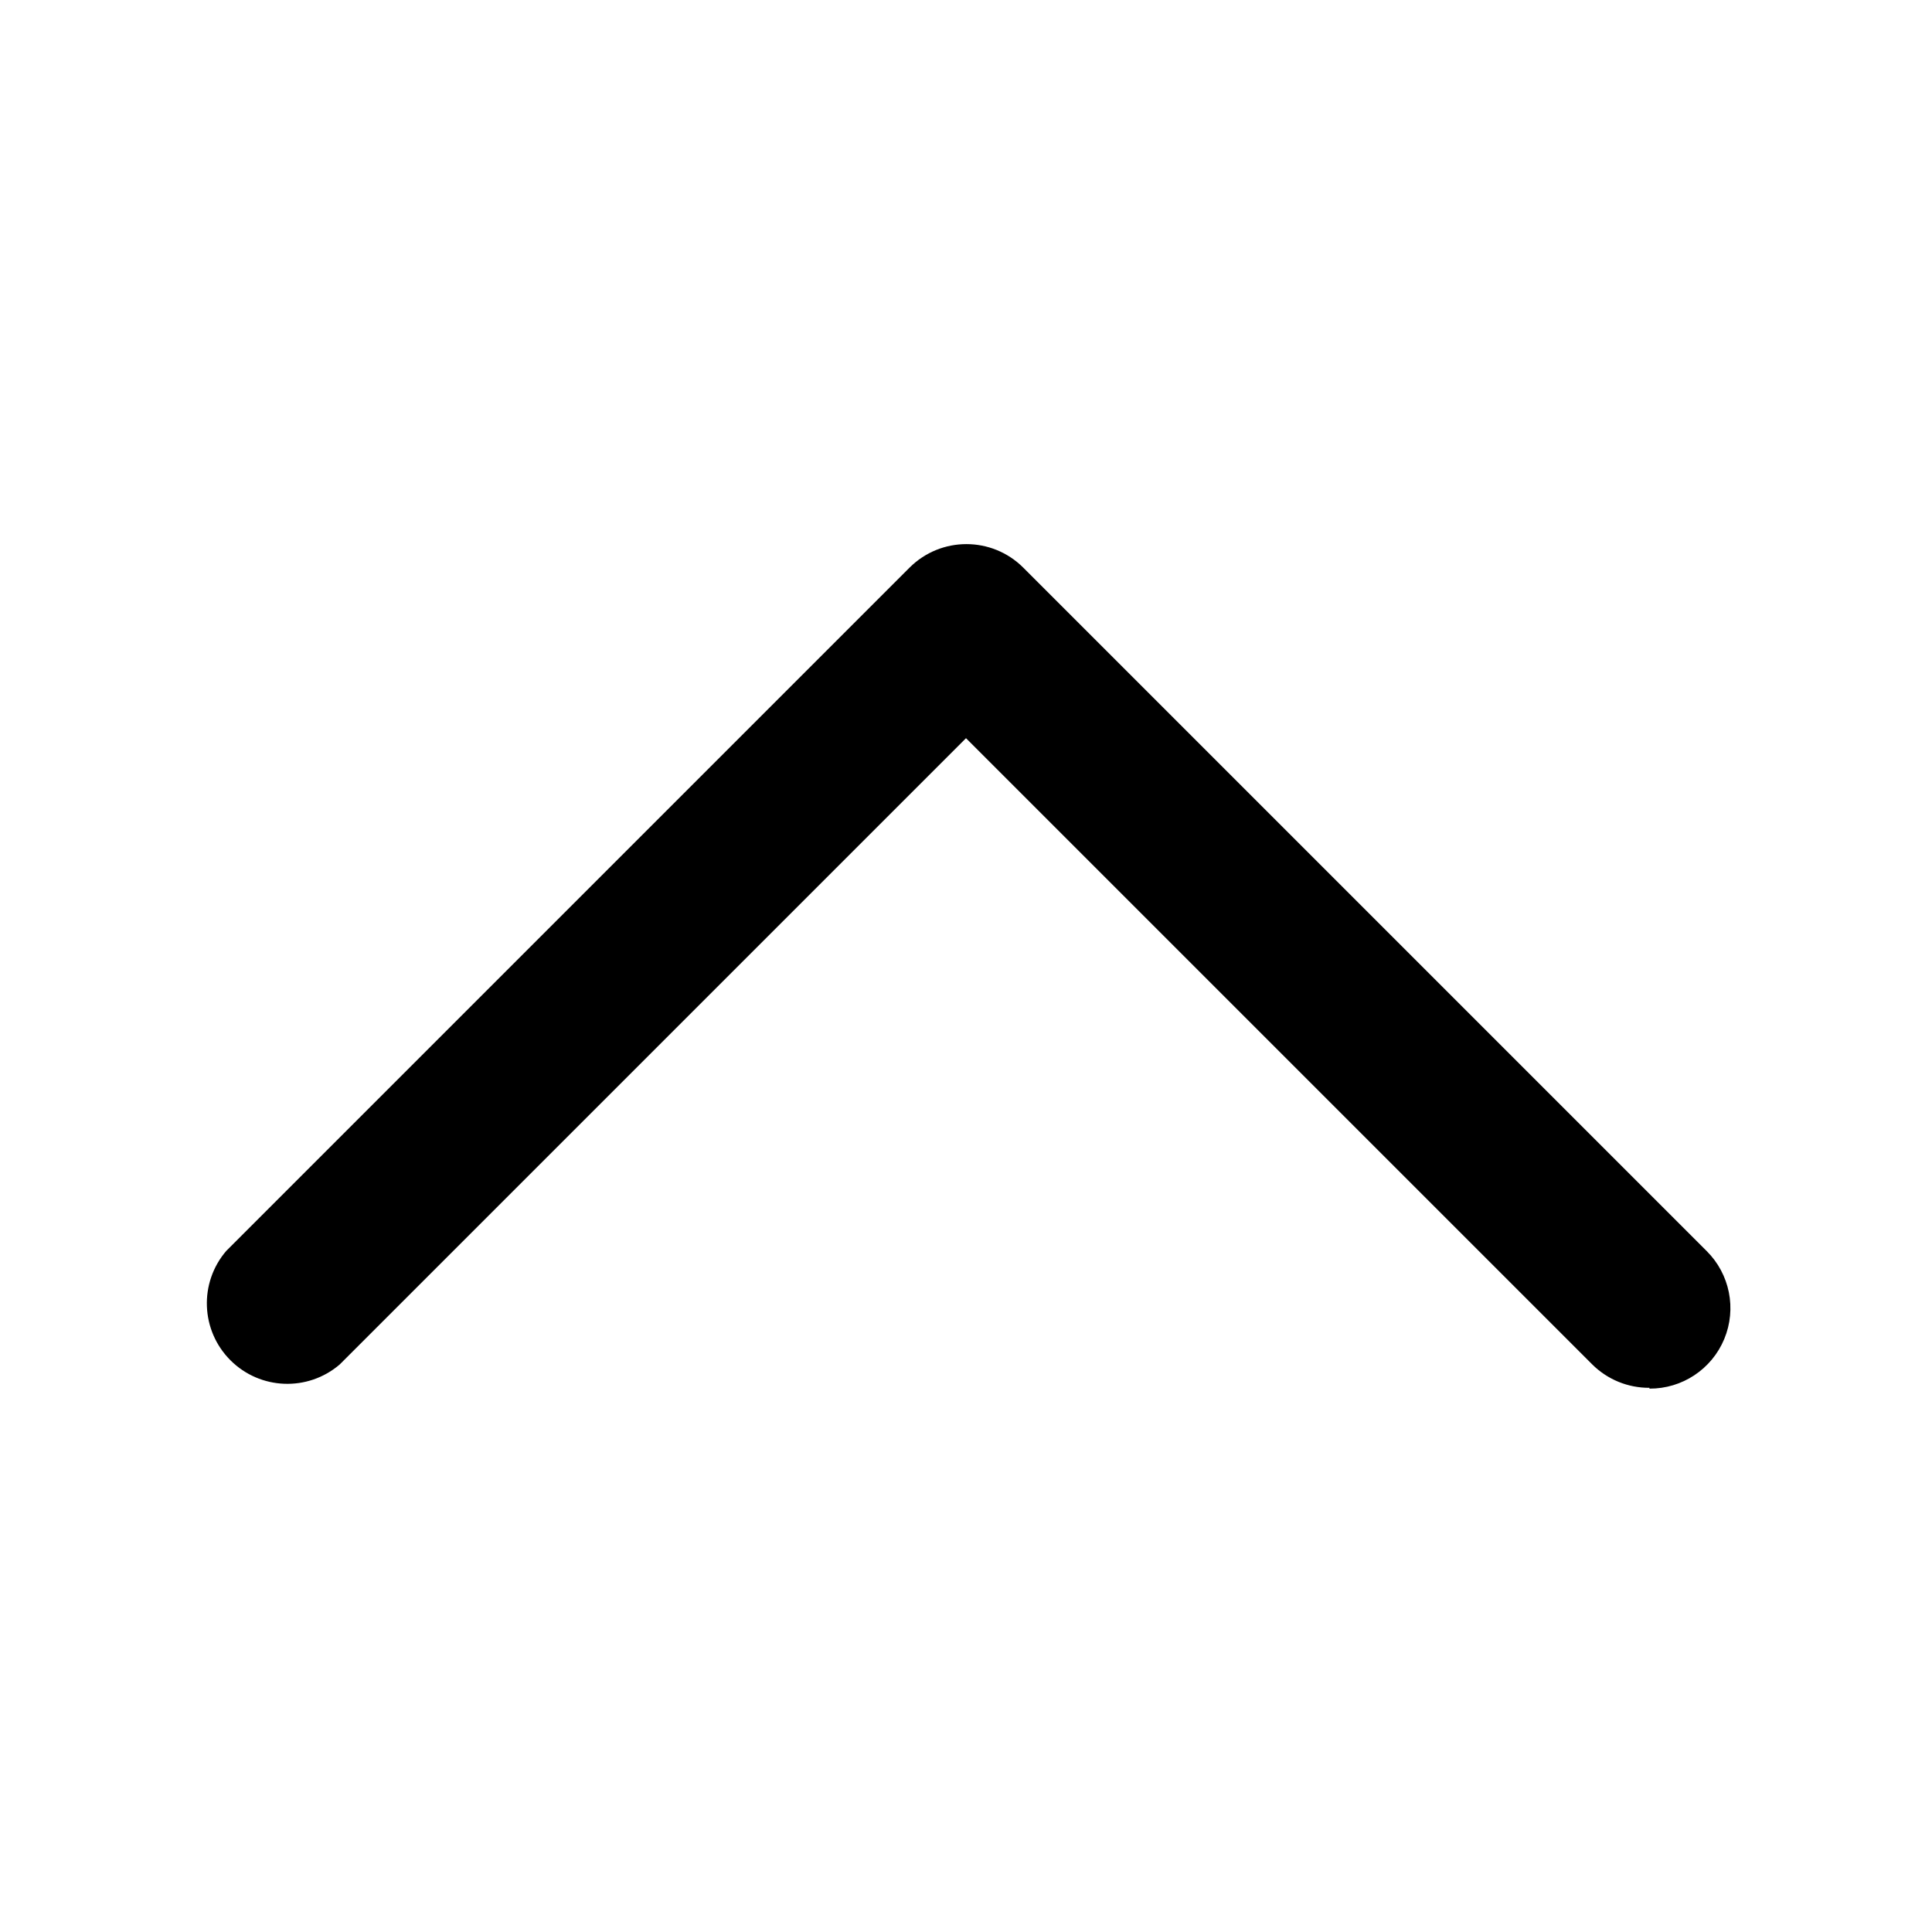
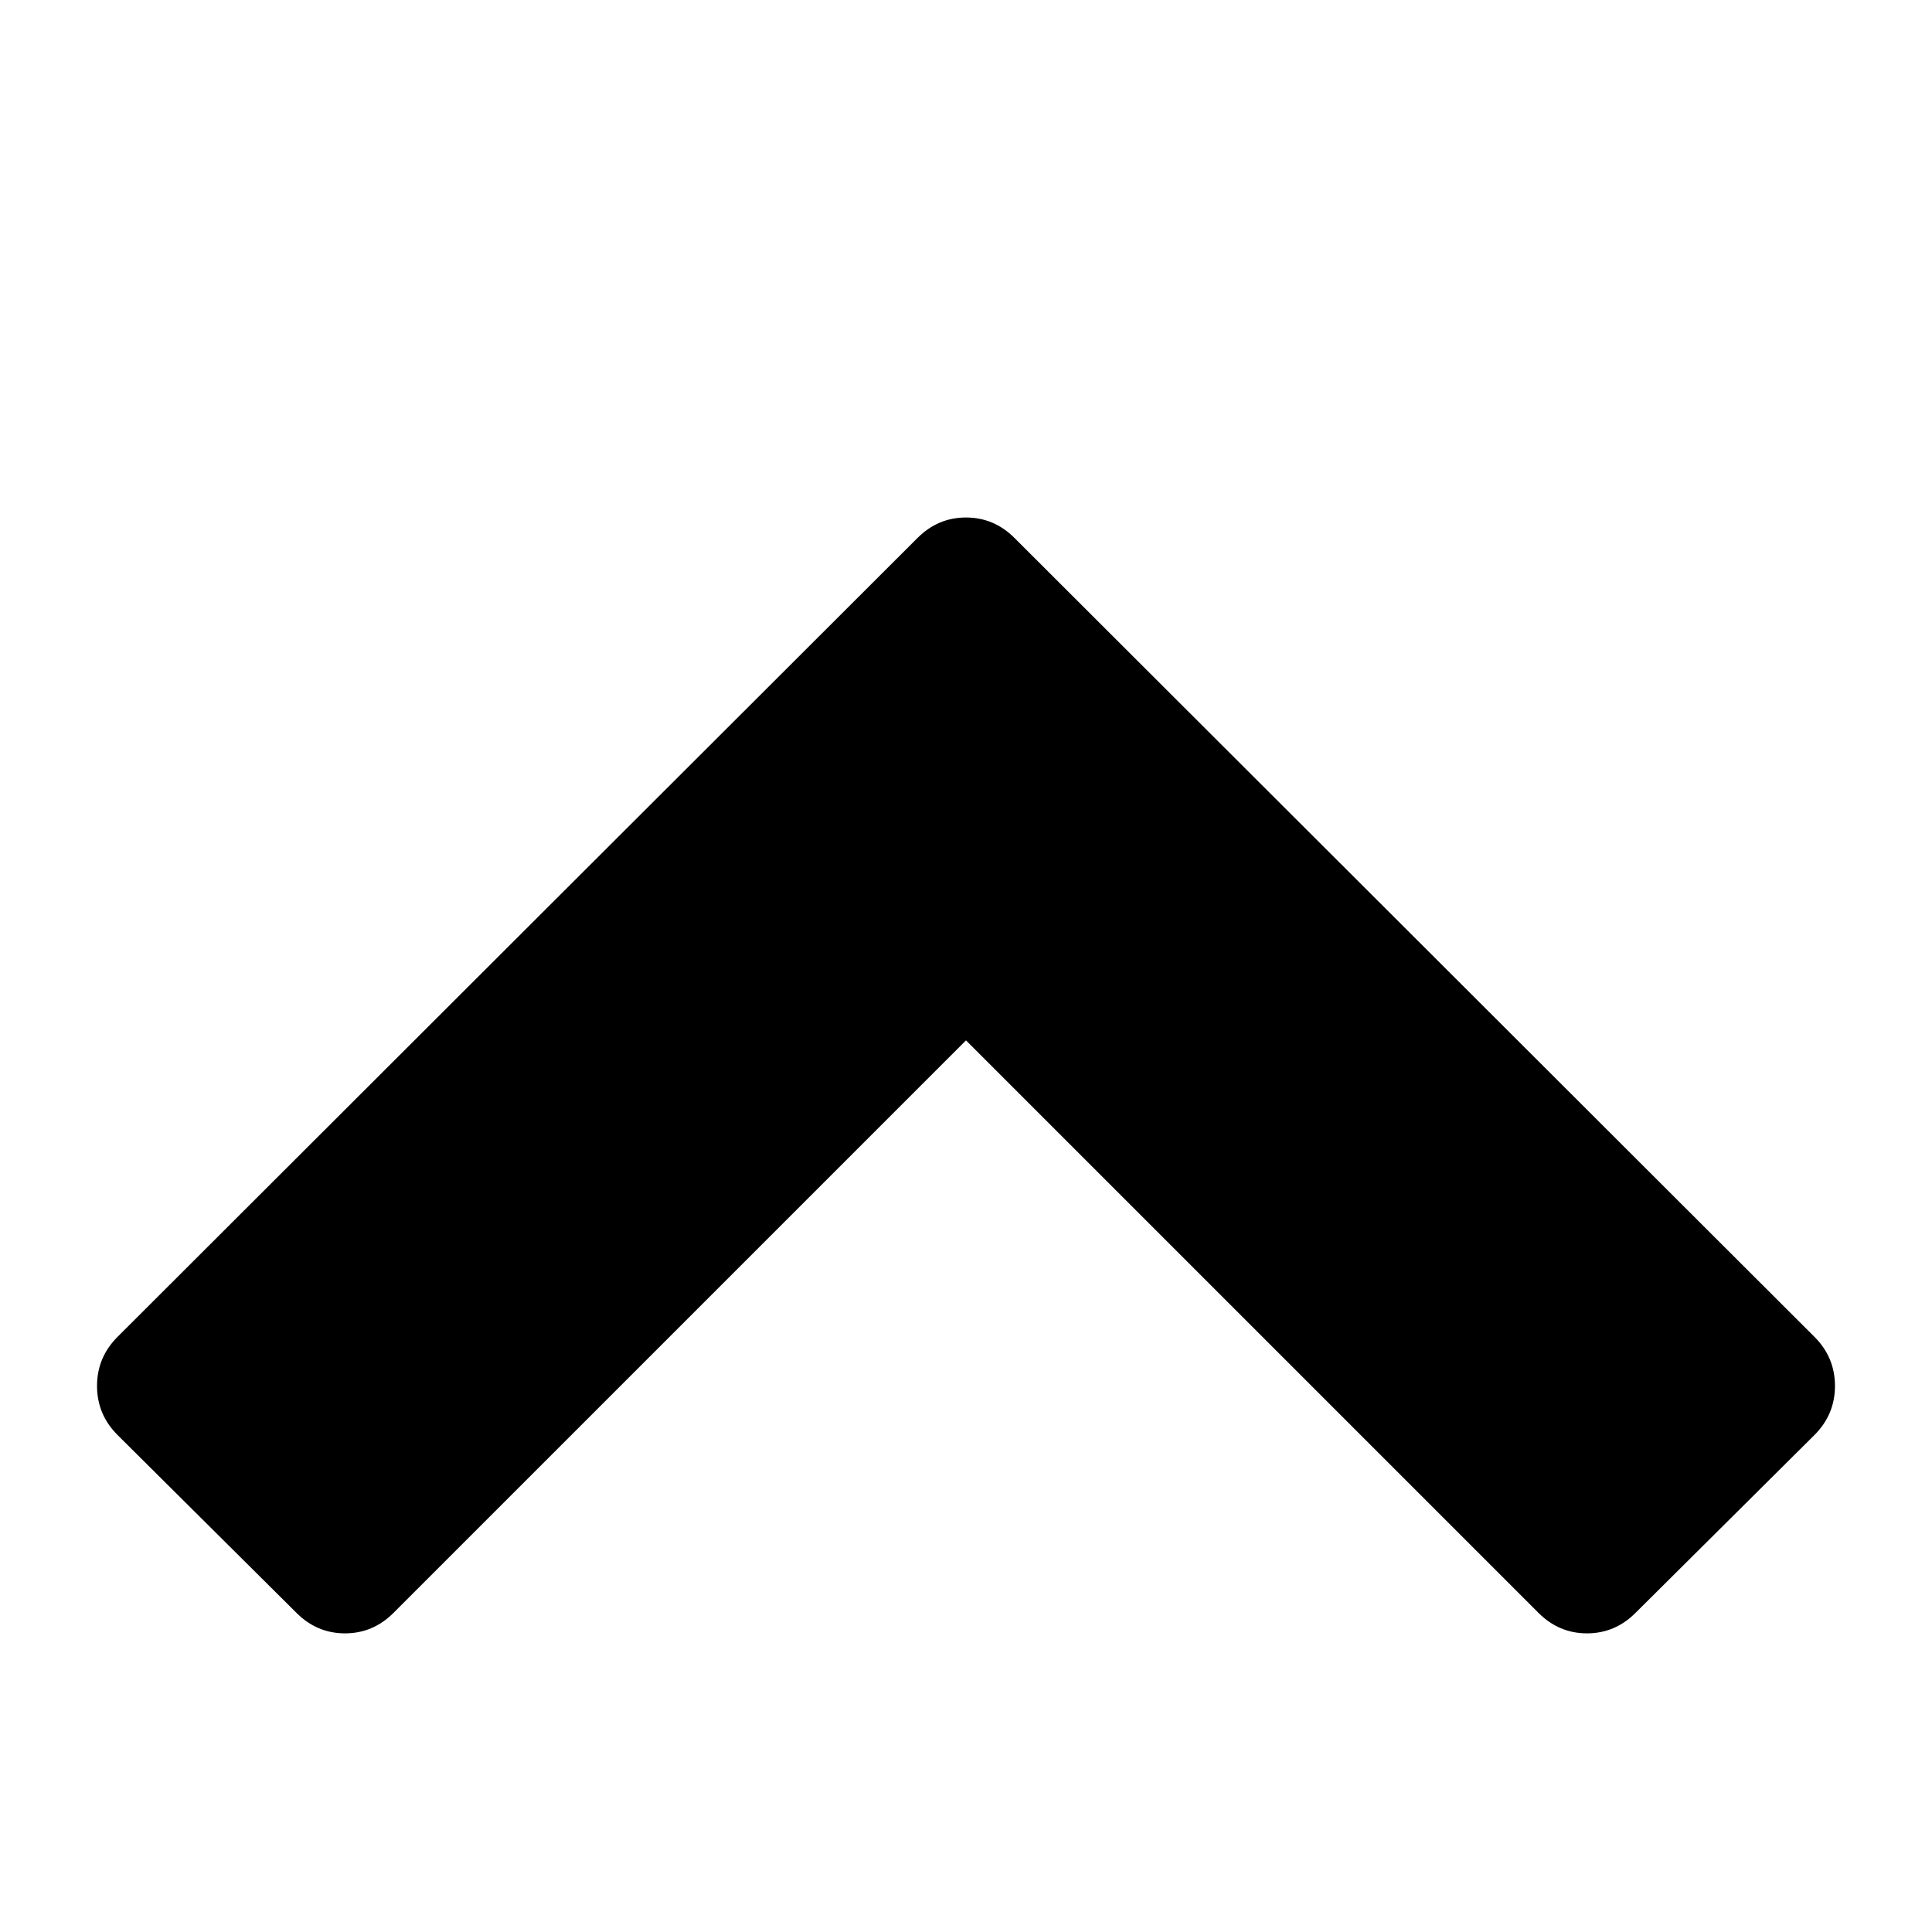
- <svg xmlns="http://www.w3.org/2000/svg" id="Layer_1" data-name="Layer 1" viewBox="0 0 24 24">
-   <path d="M20.49,17.24a1,1,0,0,1-.71-.29L12,9.17,4.22,16.95a1,1,0,0,1-1.41-1.41l8.49-8.49a1,1,0,0,1,1.41,0l8.49,8.49a1,1,0,0,1-.71,1.71Z" />
+ <svg xmlns="http://www.w3.org/2000/svg" width="1792" height="1792" viewBox="0 0 1792 1792">
+   <path d="M1683 1331l-166 165q-19 19-45 19t-45-19l-531-531-531 531q-19 19-45 19t-45-19l-166-165q-19-19-19-45.5t19-45.5l742-741q19-19 45-19t45 19l742 741q19 19 19 45.5t-19 45.5z" />
</svg>
